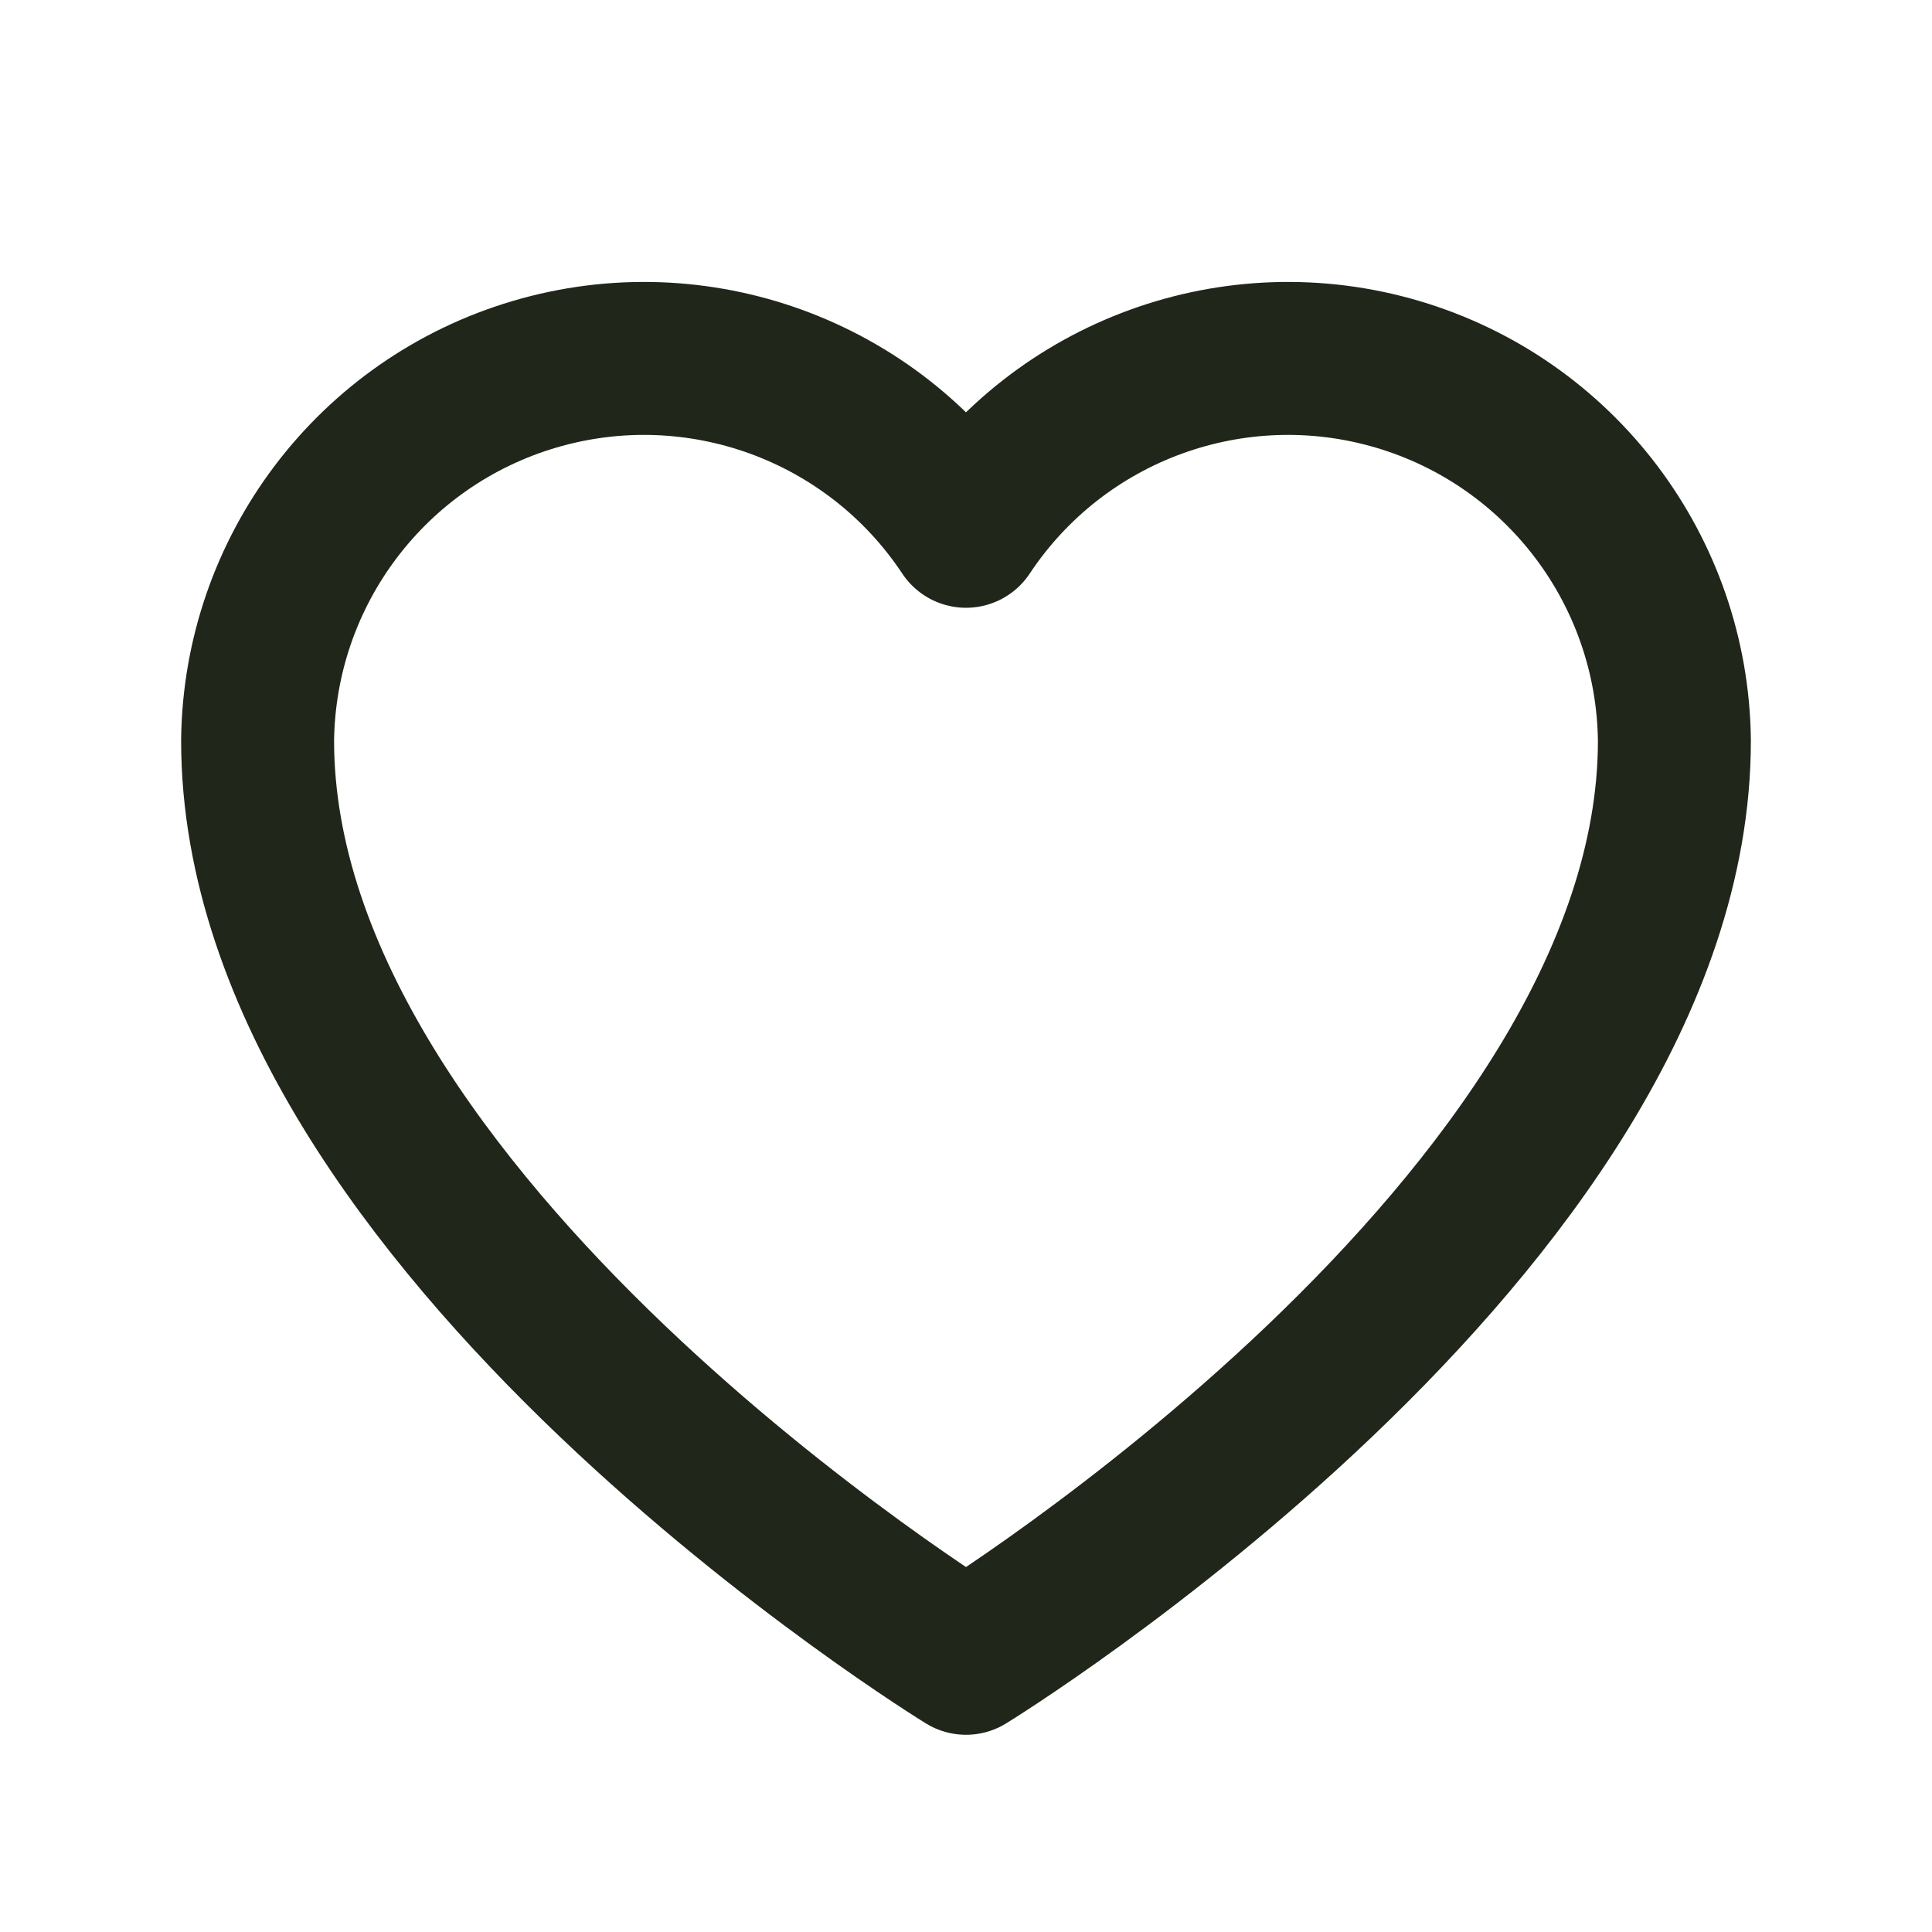
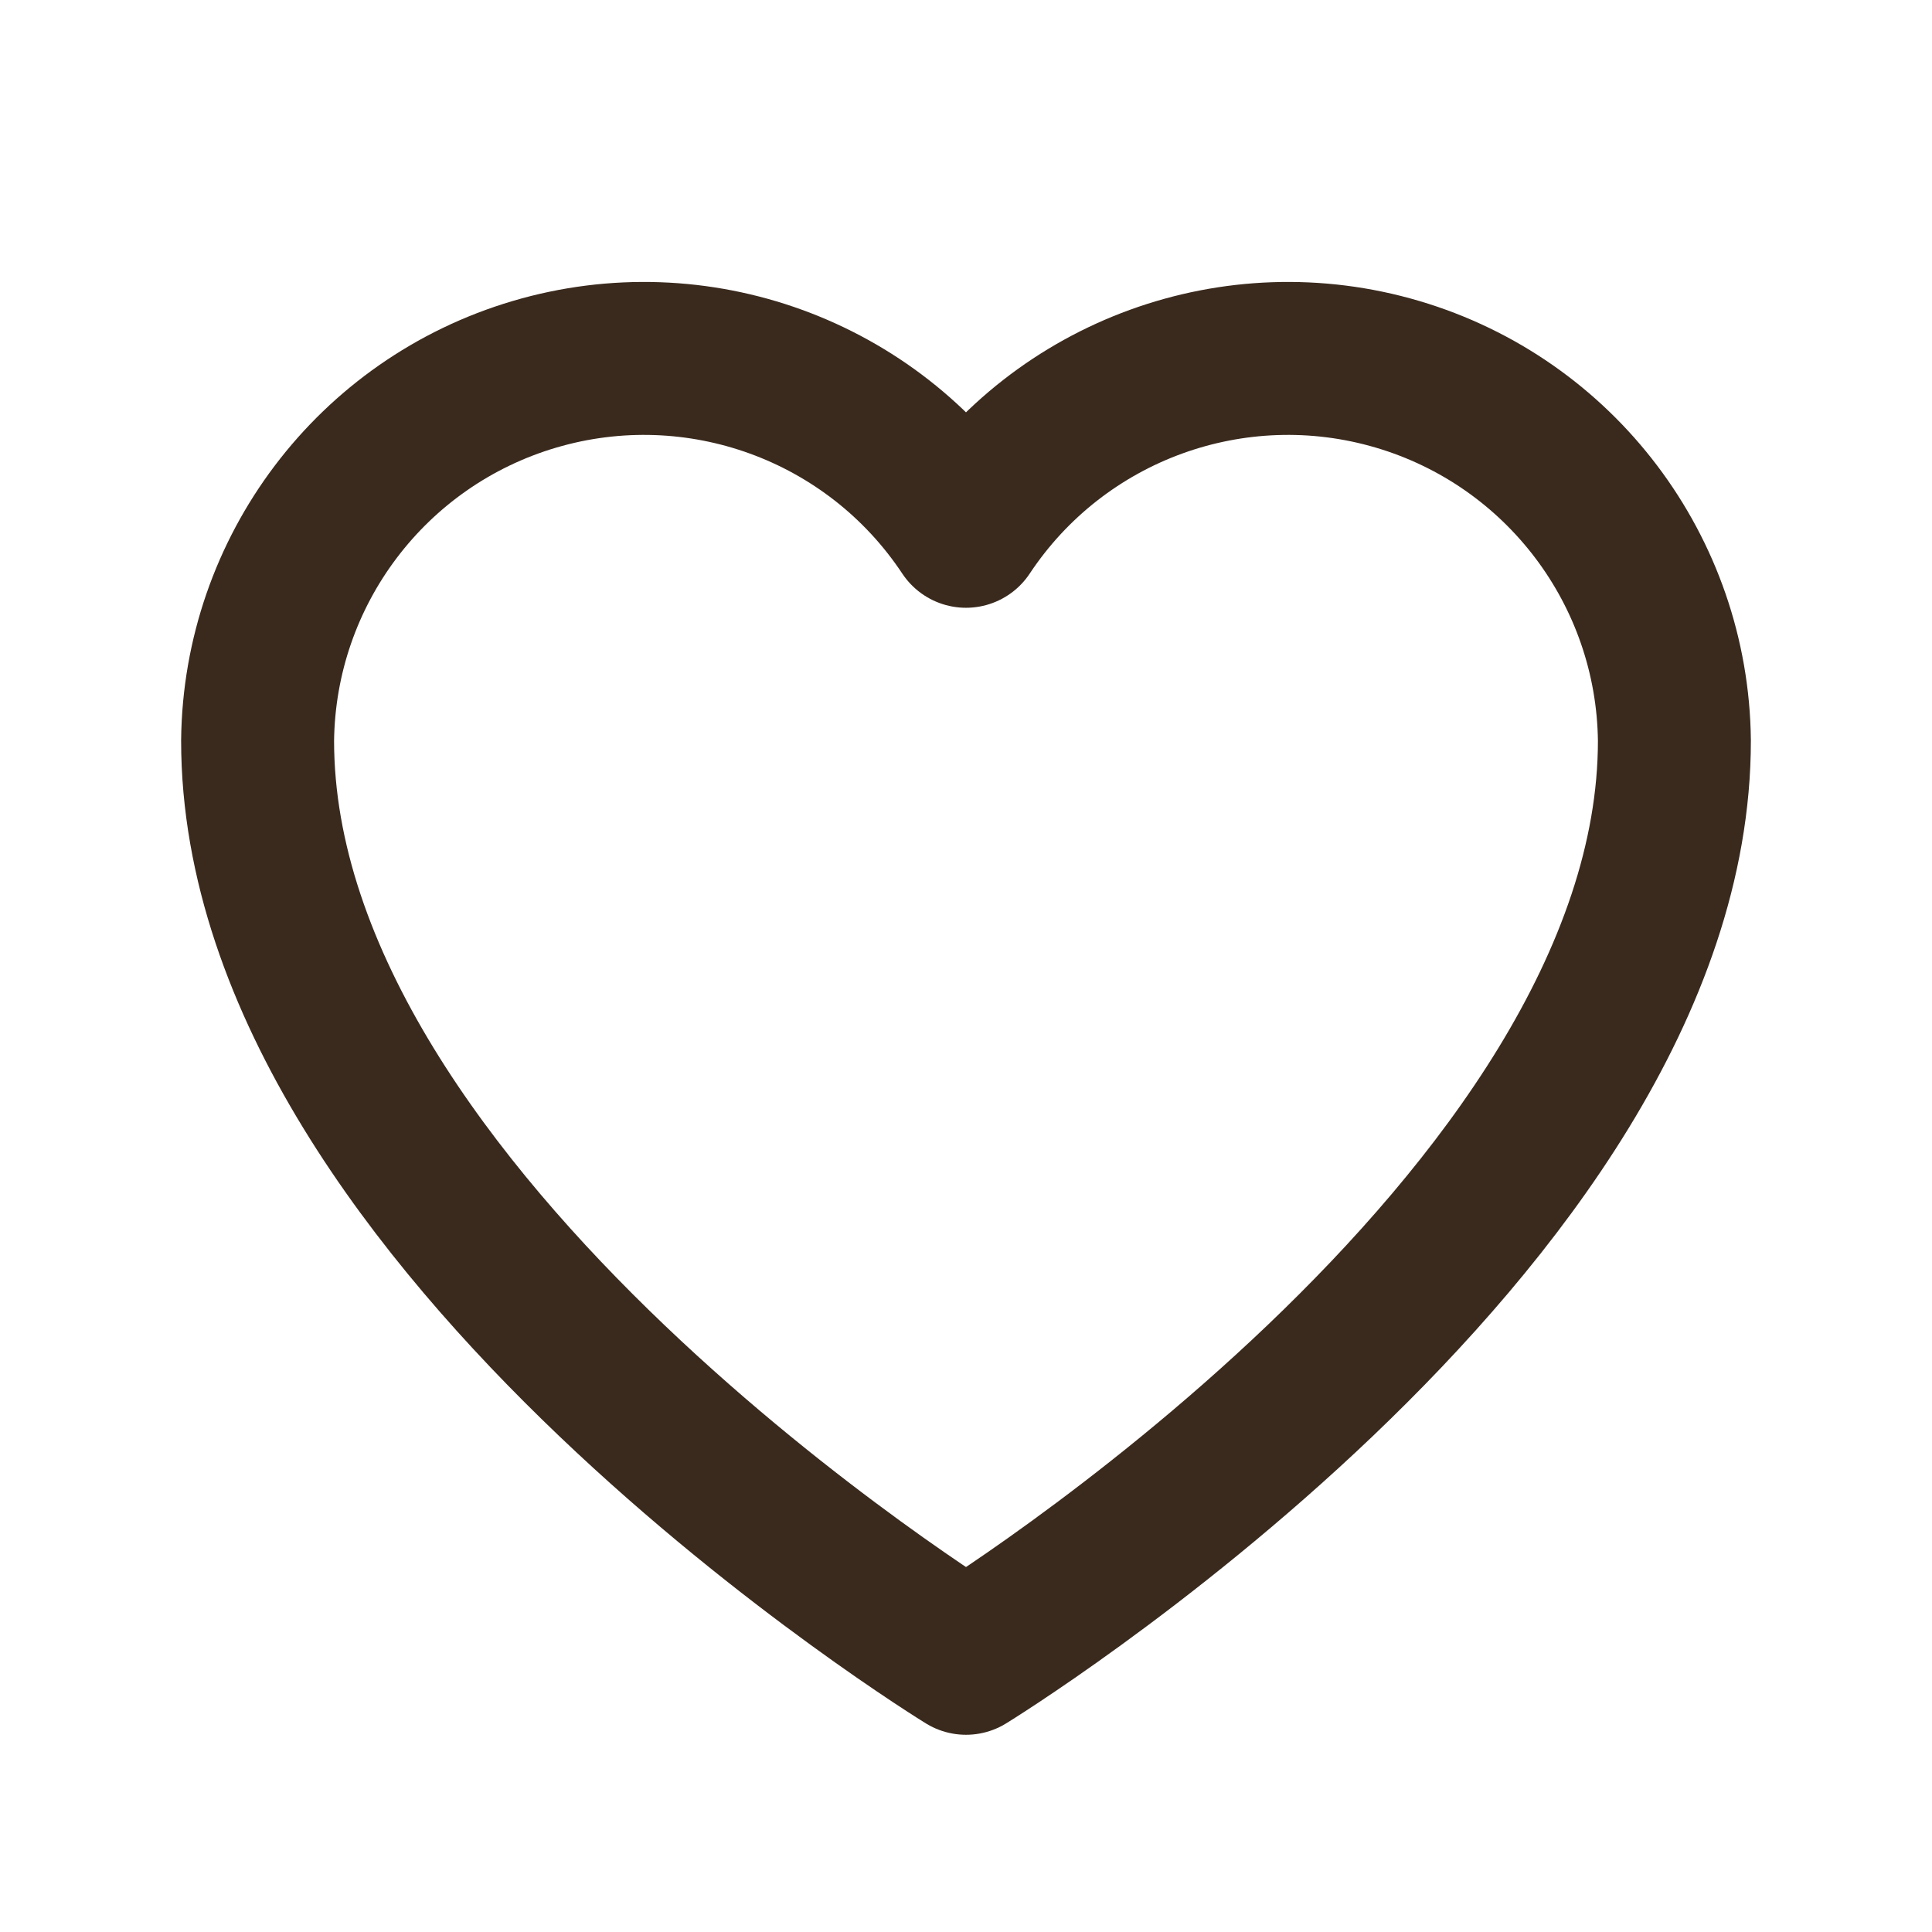
- <svg xmlns="http://www.w3.org/2000/svg" width="24" height="24" viewBox="0 0 24 24" fill="none" stroke="#20261A" stroke-width="1.9" stroke-linecap="round" stroke-linejoin="round">
+ <svg xmlns="http://www.w3.org/2000/svg" width="24" height="24" viewBox="0 0 24 24" fill="none" stroke="#3A2A1E" stroke-width="1.9" stroke-linecap="round" stroke-linejoin="round">
  <path d="M12 20.6S3.2 15.2 3.2 9.2a4.8 4.8 0 0 1 8.8-2.6 4.8 4.8 0 0 1 8.8 2.6c0 6-8.8 11.4-8.8 11.4Z" />
</svg>
